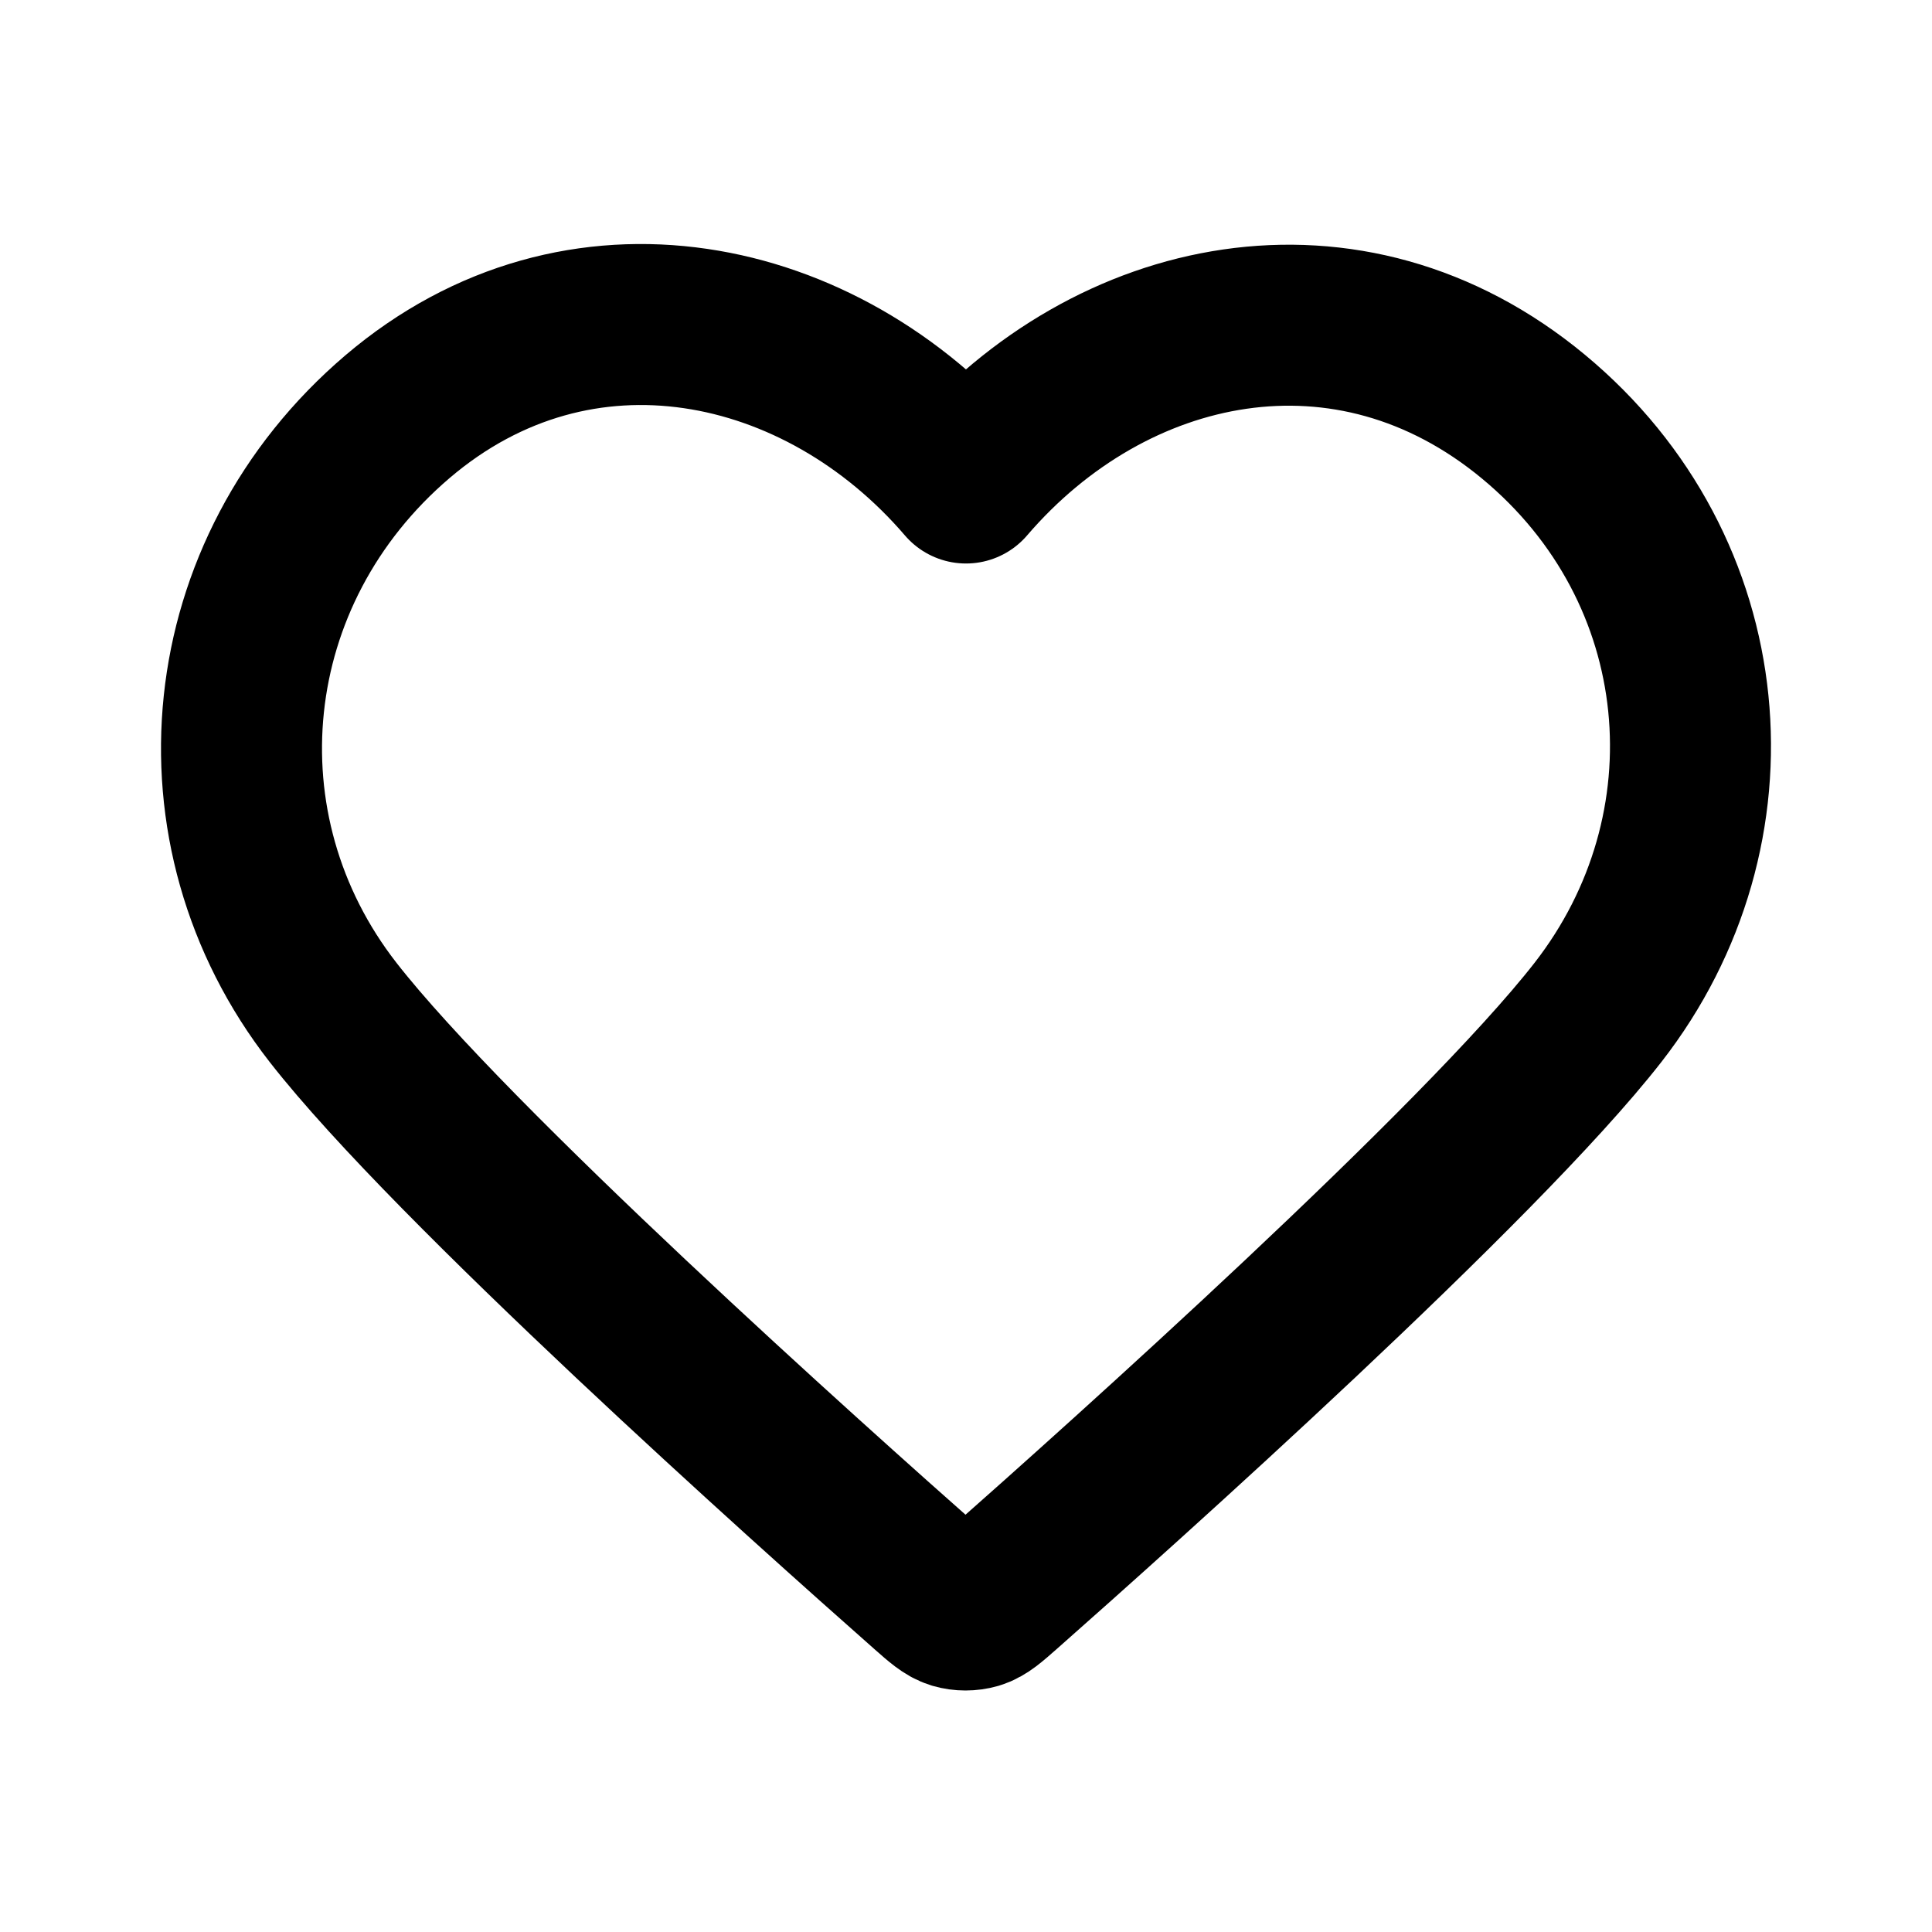
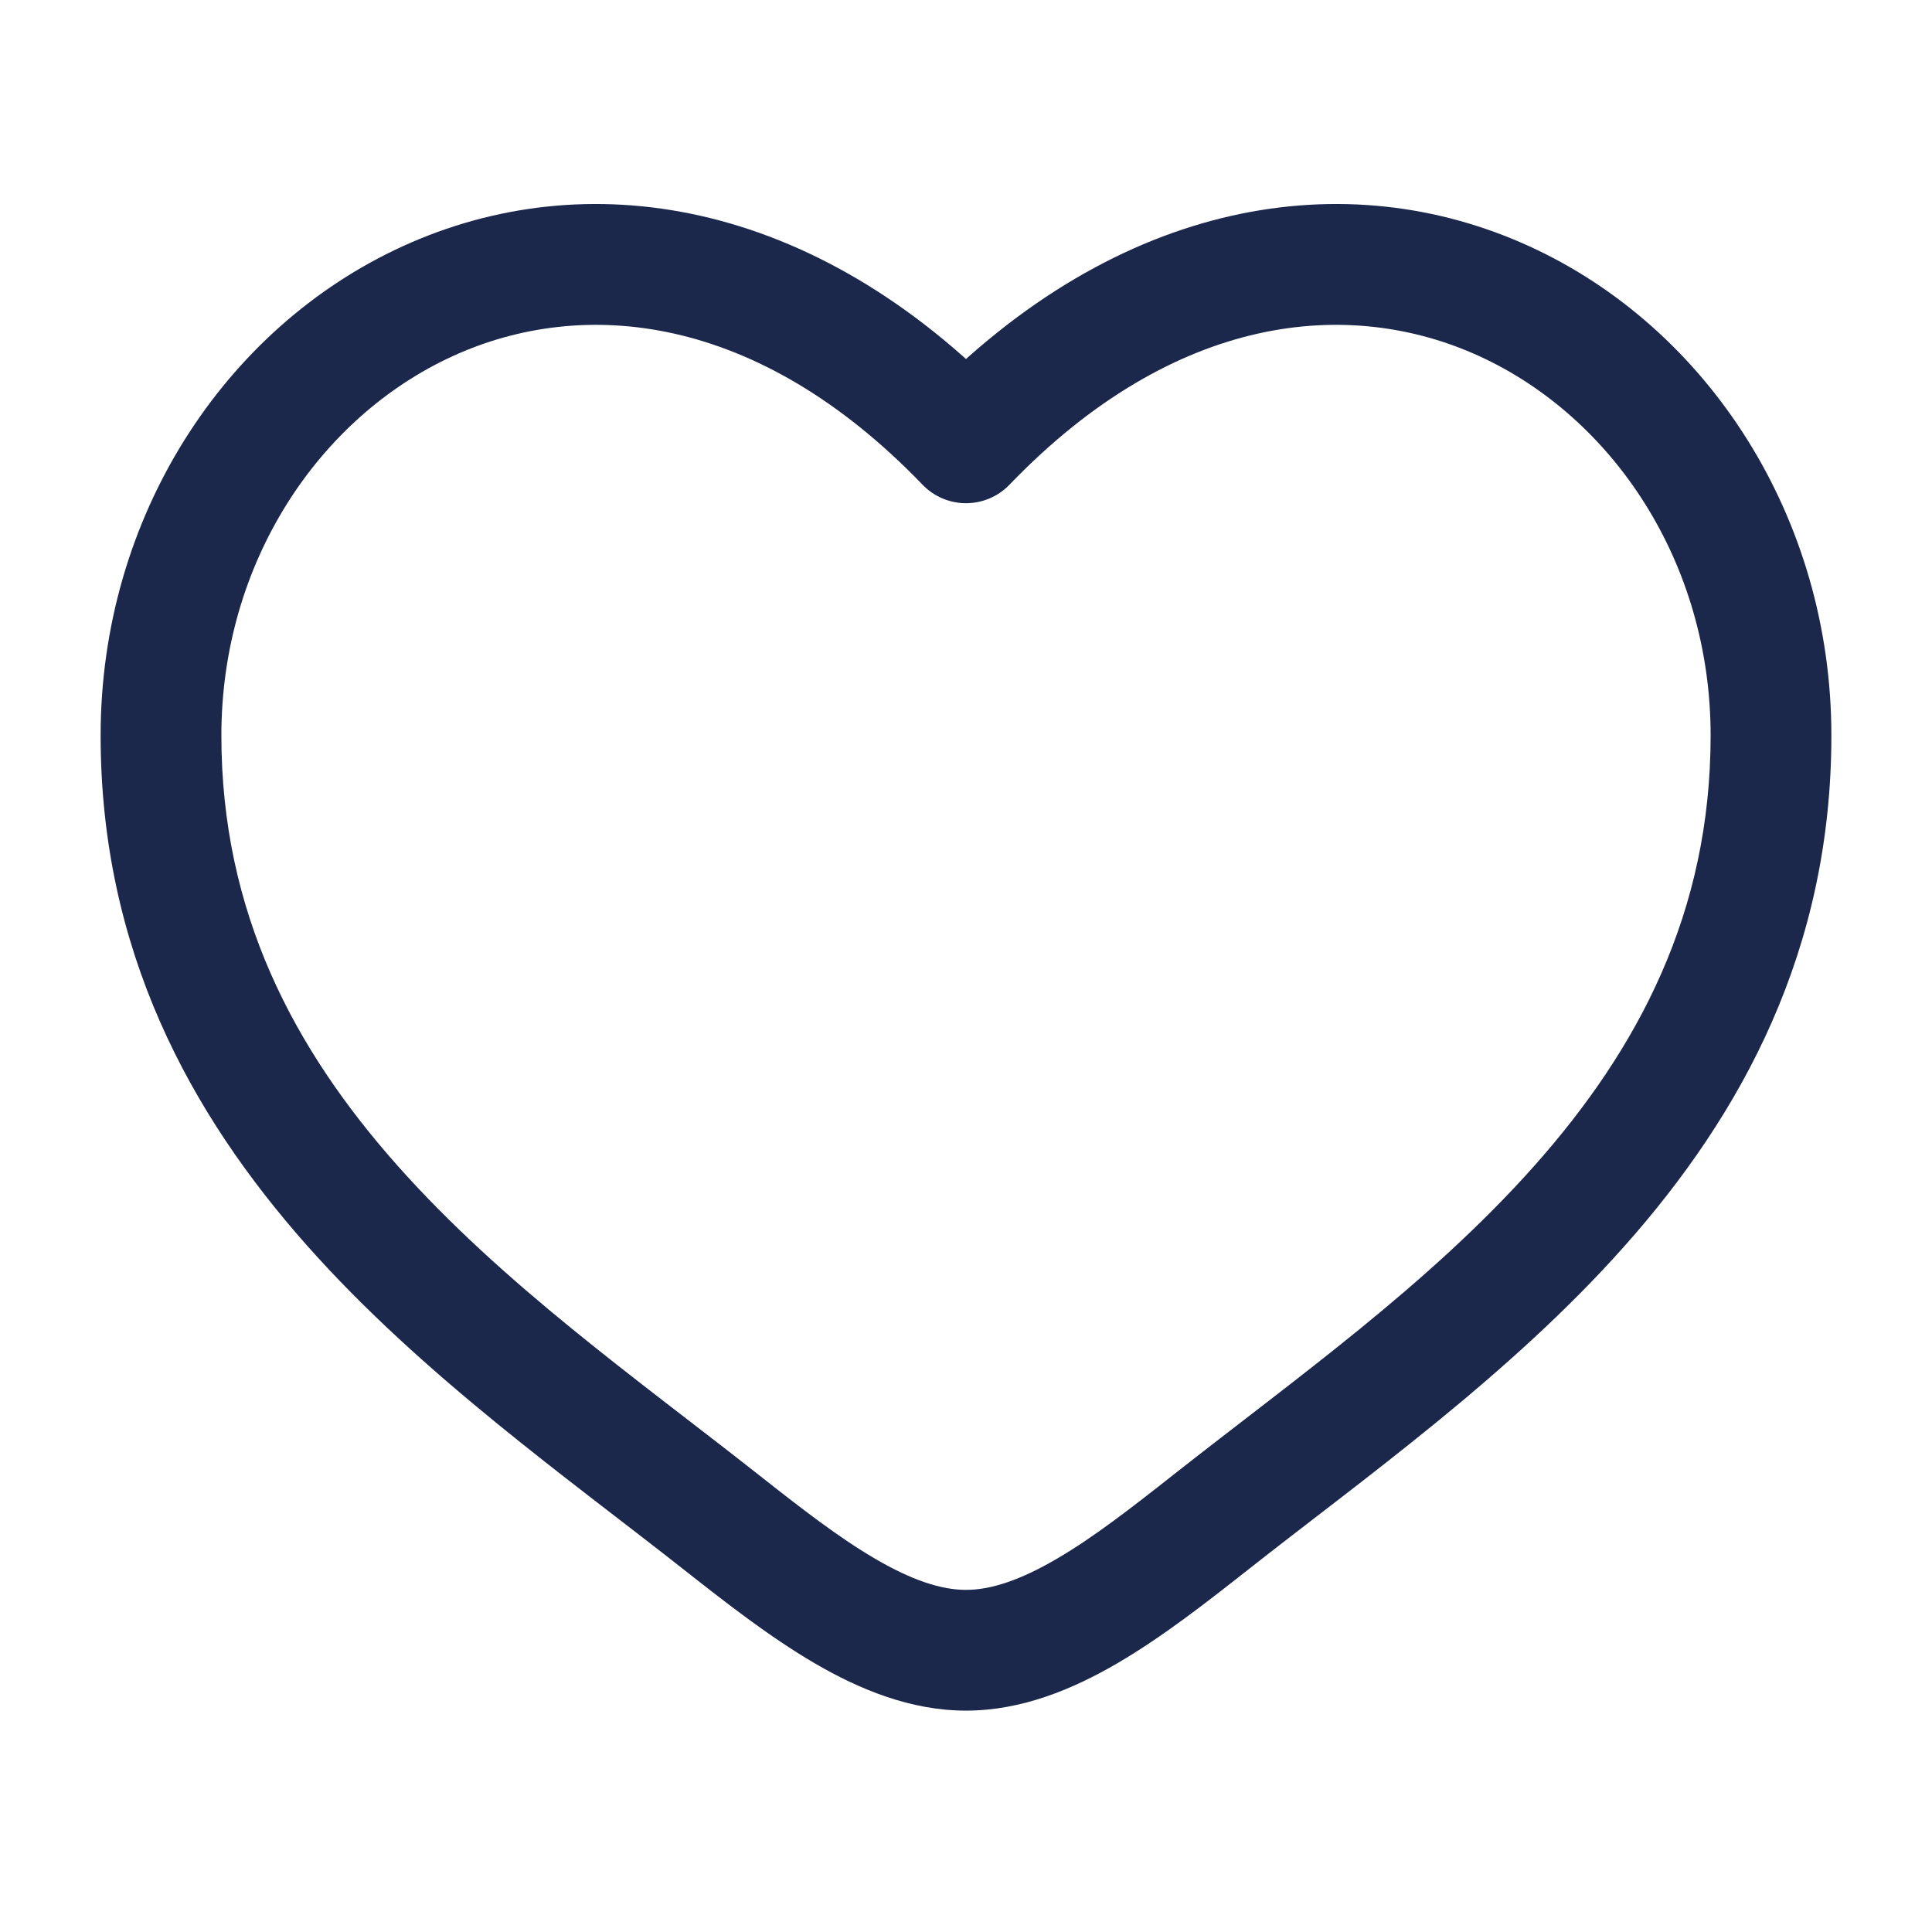
<svg xmlns="http://www.w3.org/2000/svg" width="800px" height="800px" viewBox="0 0 24 24" fill="none">
-   <path fill-rule="evenodd" clip-rule="evenodd" d="M12 6C10.201 3.903 7.194 3.255 4.939 5.175C2.685 7.096 2.367 10.306 4.138 12.577C5.61 14.465 10.065 18.448 11.525 19.737C11.688 19.881 11.77 19.953 11.865 19.982C11.948 20.006 12.039 20.006 12.123 19.982C12.218 19.953 12.299 19.881 12.463 19.737C13.923 18.448 18.378 14.465 19.85 12.577C21.62 10.306 21.342 7.075 19.048 5.175C16.755 3.275 13.799 3.903 12 6Z" stroke="#000000" stroke-width="2" stroke-linecap="round" stroke-linejoin="round" />
+   <path d="M8.962 18.911L9.426 18.322L8.962 18.911ZM12 5.501L11.46 6.021C11.601 6.168 11.796 6.251 12 6.251C12.204 6.251 12.399 6.168 12.54 6.021L12 5.501ZM15.038 18.911L15.503 19.5L15.038 18.911ZM9.426 18.322C7.91 17.127 6.253 15.96 4.938 14.48C3.649 13.028 2.75 11.335 2.75 9.137H1.25C1.25 11.803 2.361 13.836 3.817 15.476C5.247 17.087 7.071 18.375 8.497 19.5L9.426 18.322ZM2.75 9.137C2.75 6.986 3.965 5.183 5.624 4.424C7.236 3.687 9.402 3.883 11.46 6.021L12.54 4.981C10.098 2.444 7.264 2.025 5.001 3.06C2.785 4.073 1.25 6.425 1.25 9.137H2.75ZM8.497 19.5C9.01 19.904 9.56 20.334 10.117 20.66C10.674 20.985 11.31 21.25 12 21.25V19.75C11.69 19.75 11.326 19.629 10.874 19.365C10.421 19.101 9.952 18.737 9.426 18.322L8.497 19.5ZM15.503 19.5C16.929 18.375 18.753 17.087 20.183 15.476C21.64 13.836 22.75 11.803 22.75 9.137H21.25C21.25 11.335 20.351 13.028 19.062 14.48C17.747 15.96 16.09 17.127 14.574 18.322L15.503 19.5ZM22.75 9.137C22.75 6.425 21.215 4.073 18.999 3.06C16.736 2.025 13.902 2.444 11.46 4.981L12.54 6.021C14.598 3.883 16.764 3.687 18.376 4.424C20.035 5.183 21.25 6.986 21.25 9.137H22.75ZM14.574 18.322C14.048 18.737 13.579 19.101 13.126 19.365C12.674 19.629 12.31 19.75 12 19.75V21.25C12.69 21.25 13.326 20.985 13.883 20.66C14.441 20.334 14.99 19.904 15.503 19.5L14.574 18.322Z" fill="#1C274C" />
</svg>
